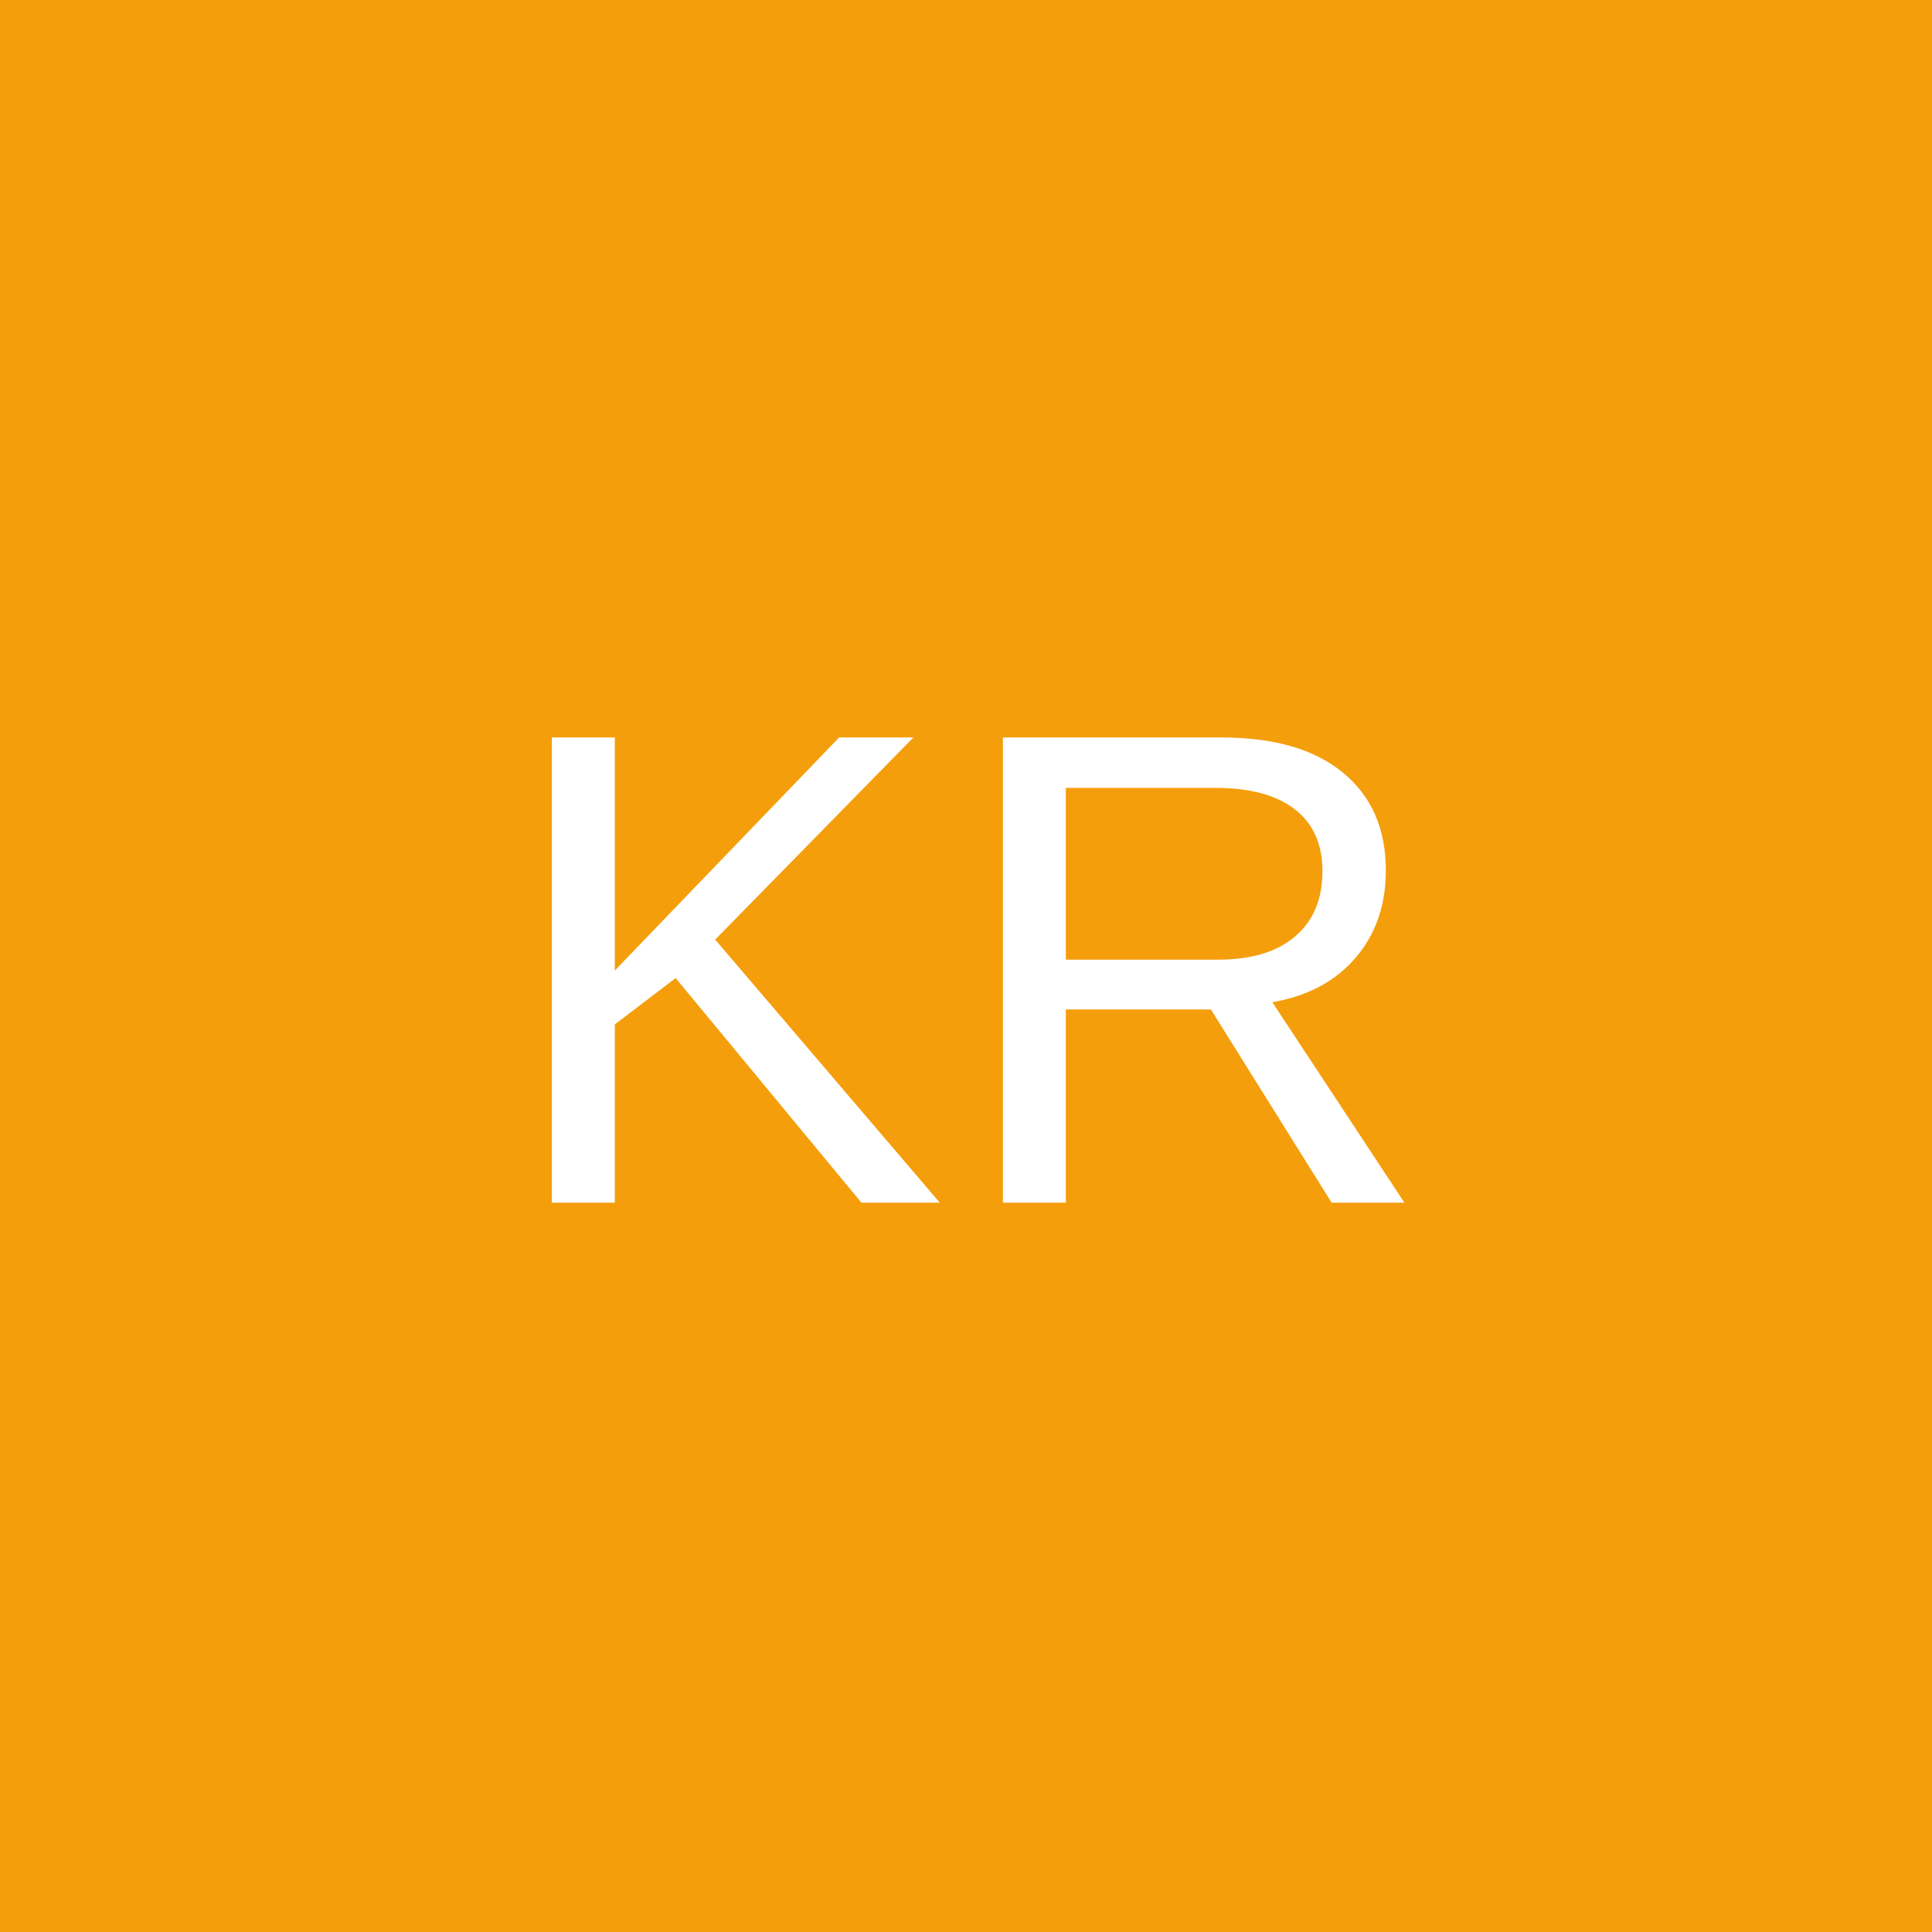
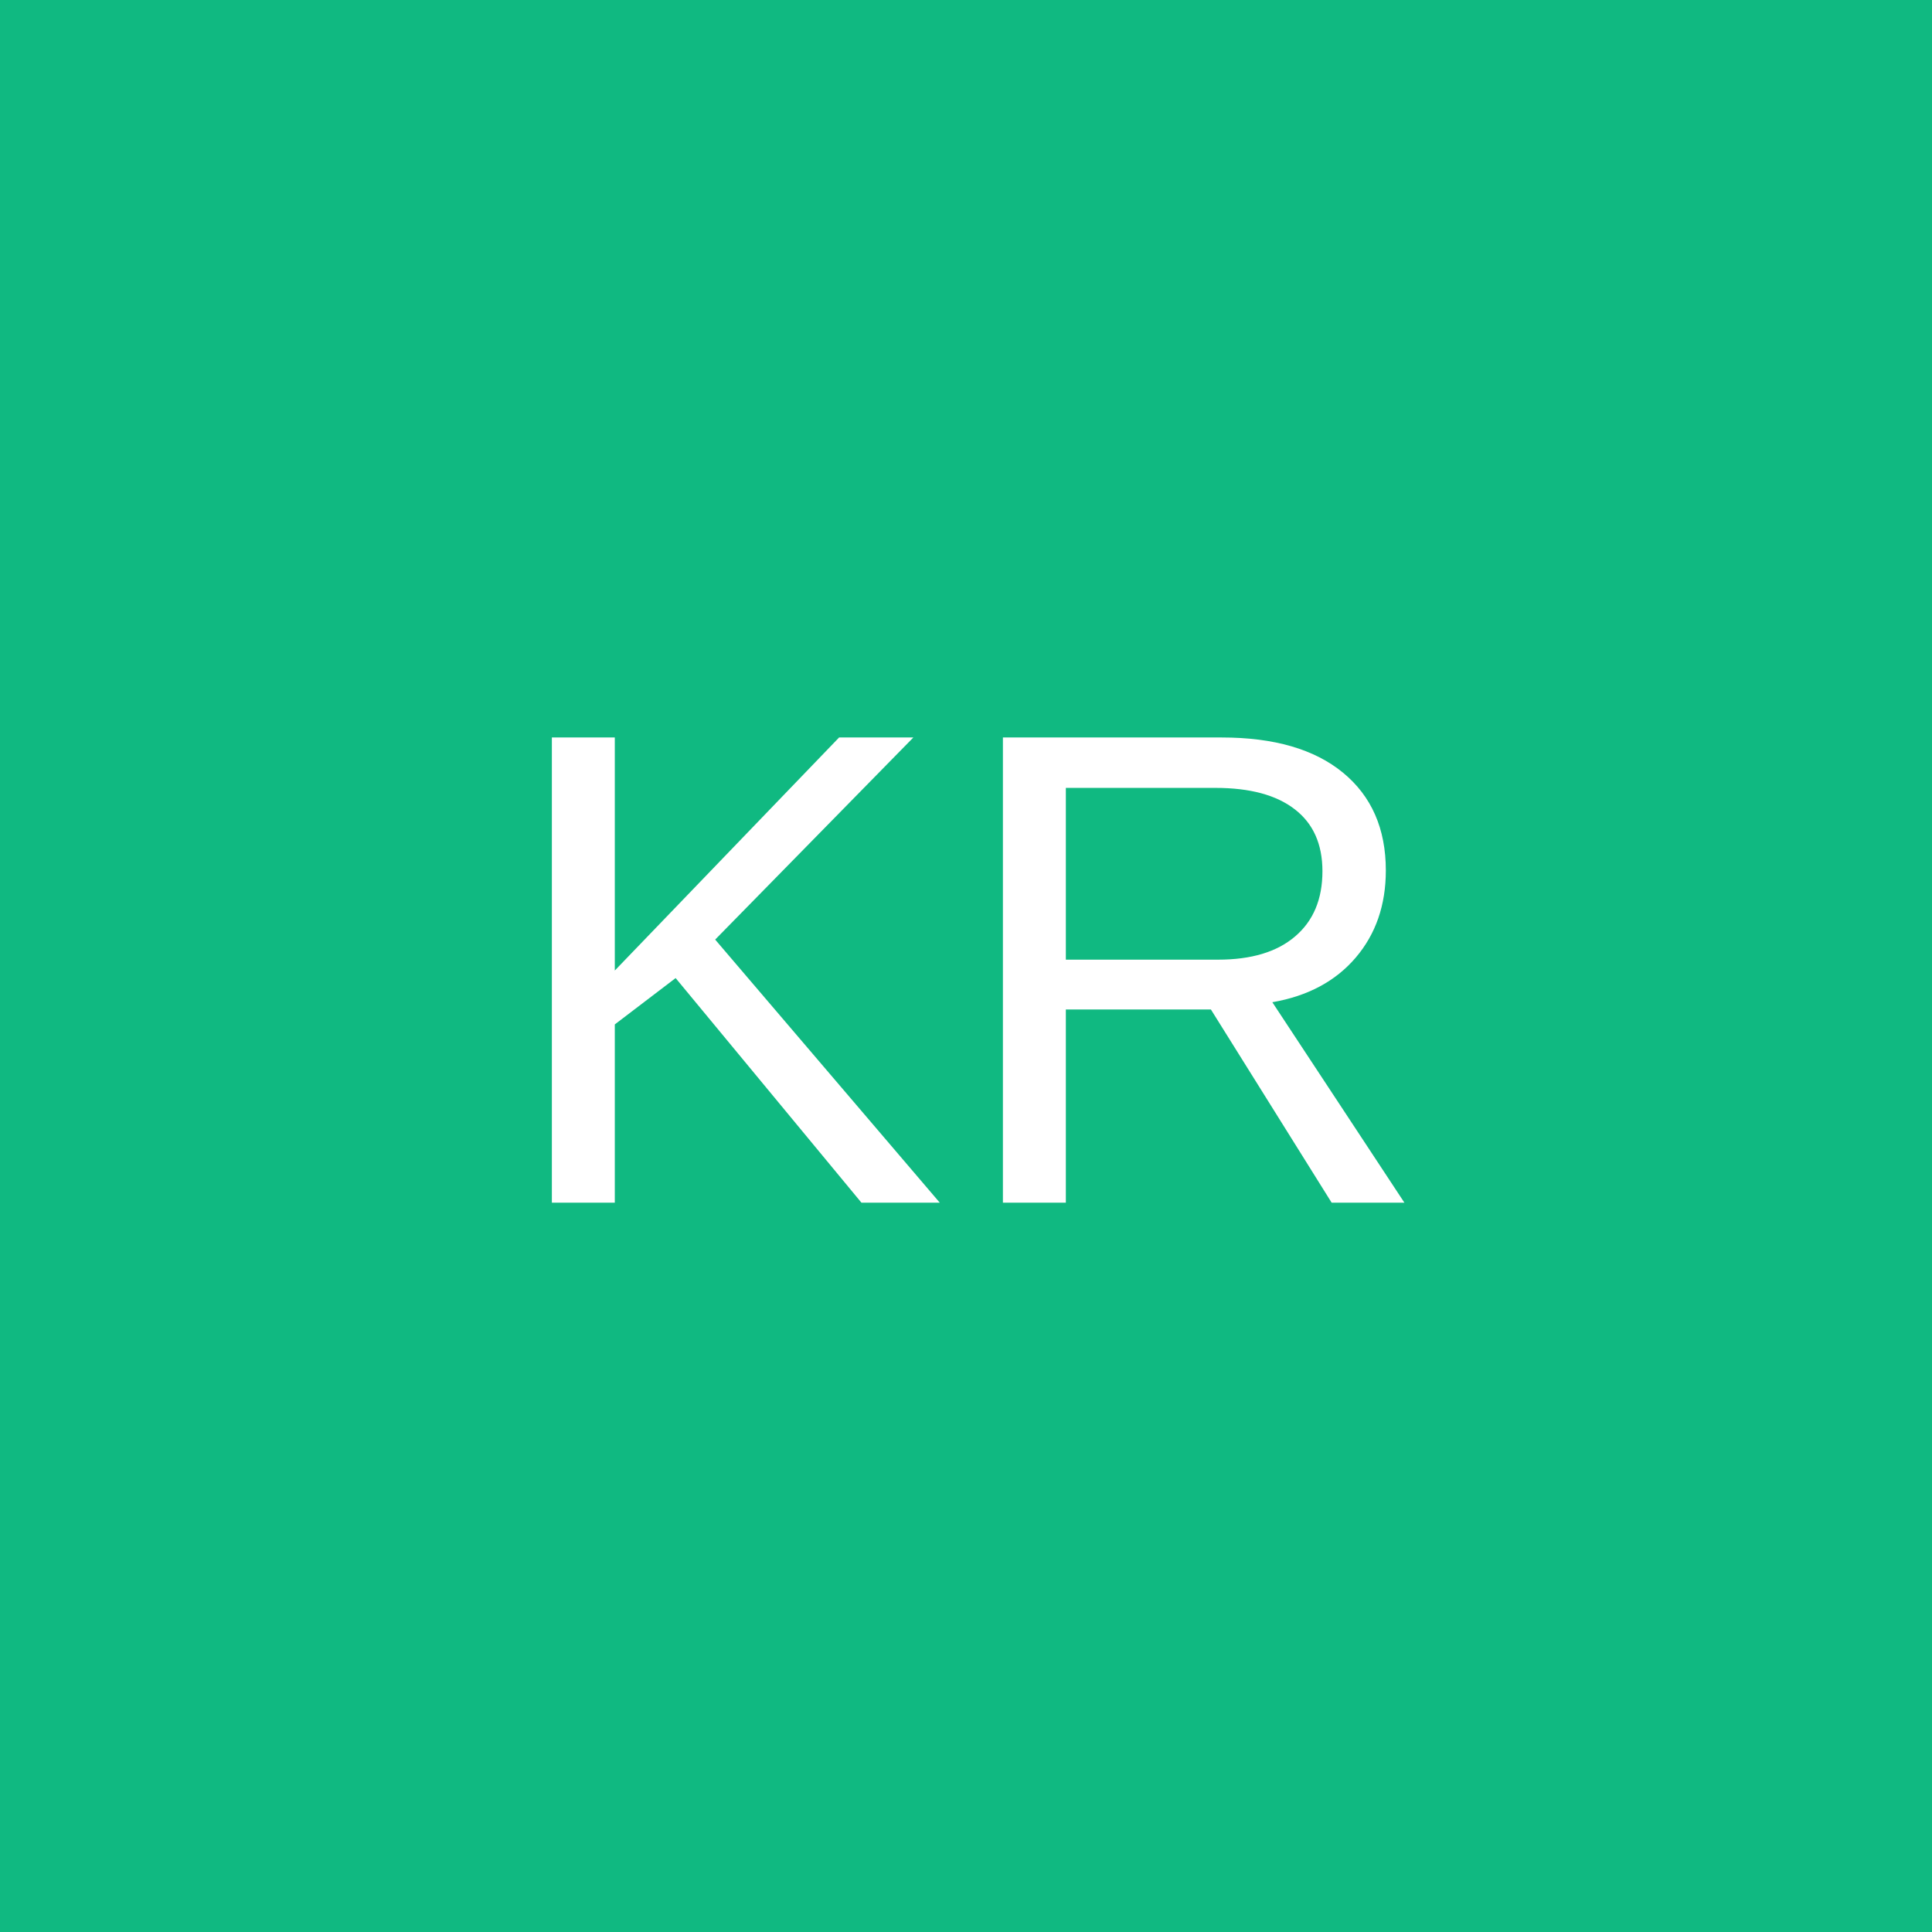
<svg xmlns="http://www.w3.org/2000/svg" width="200" height="200" viewBox="0 0 200 200">
-   <rect width="200" height="200" fill="#f59e0b" />
+   <rect width="200" height="200" fill="#10b981" />
  <text x="50%" y="50%" font-family="Arial, Helvetica, sans-serif" font-size="70" fill="#ffffff" text-anchor="middle" dy=".35em">KR</text>
</svg>
